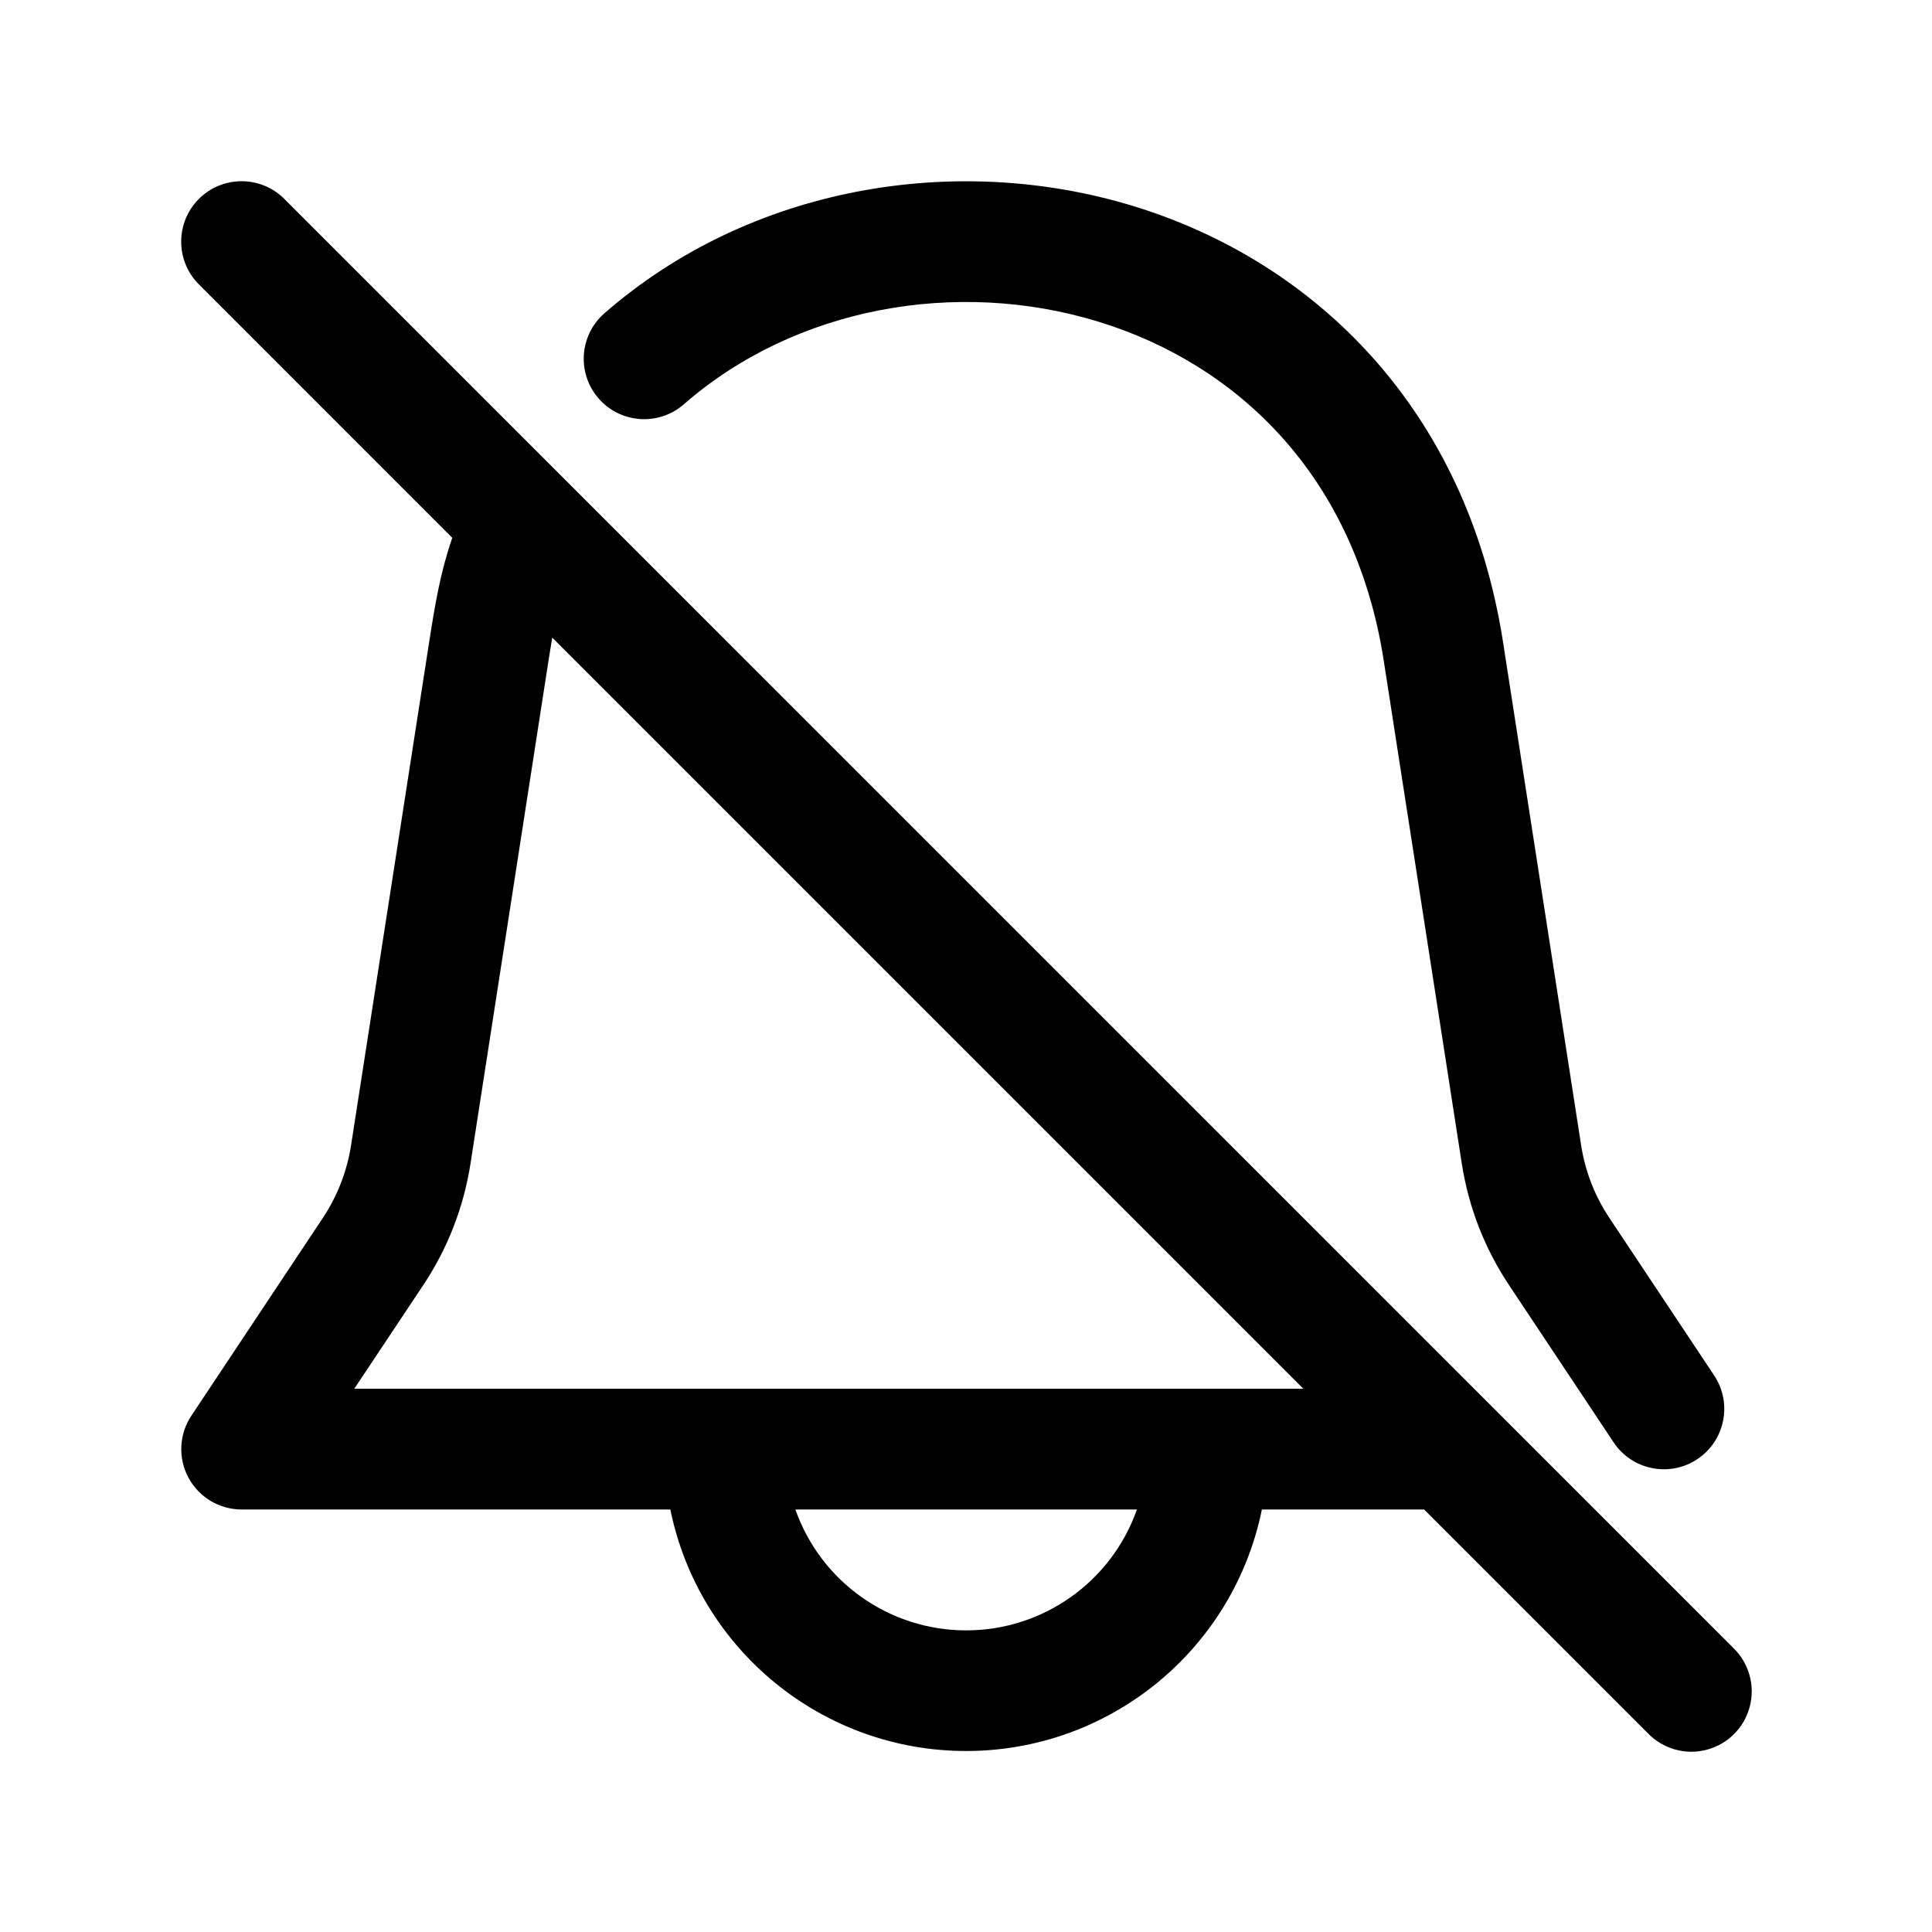
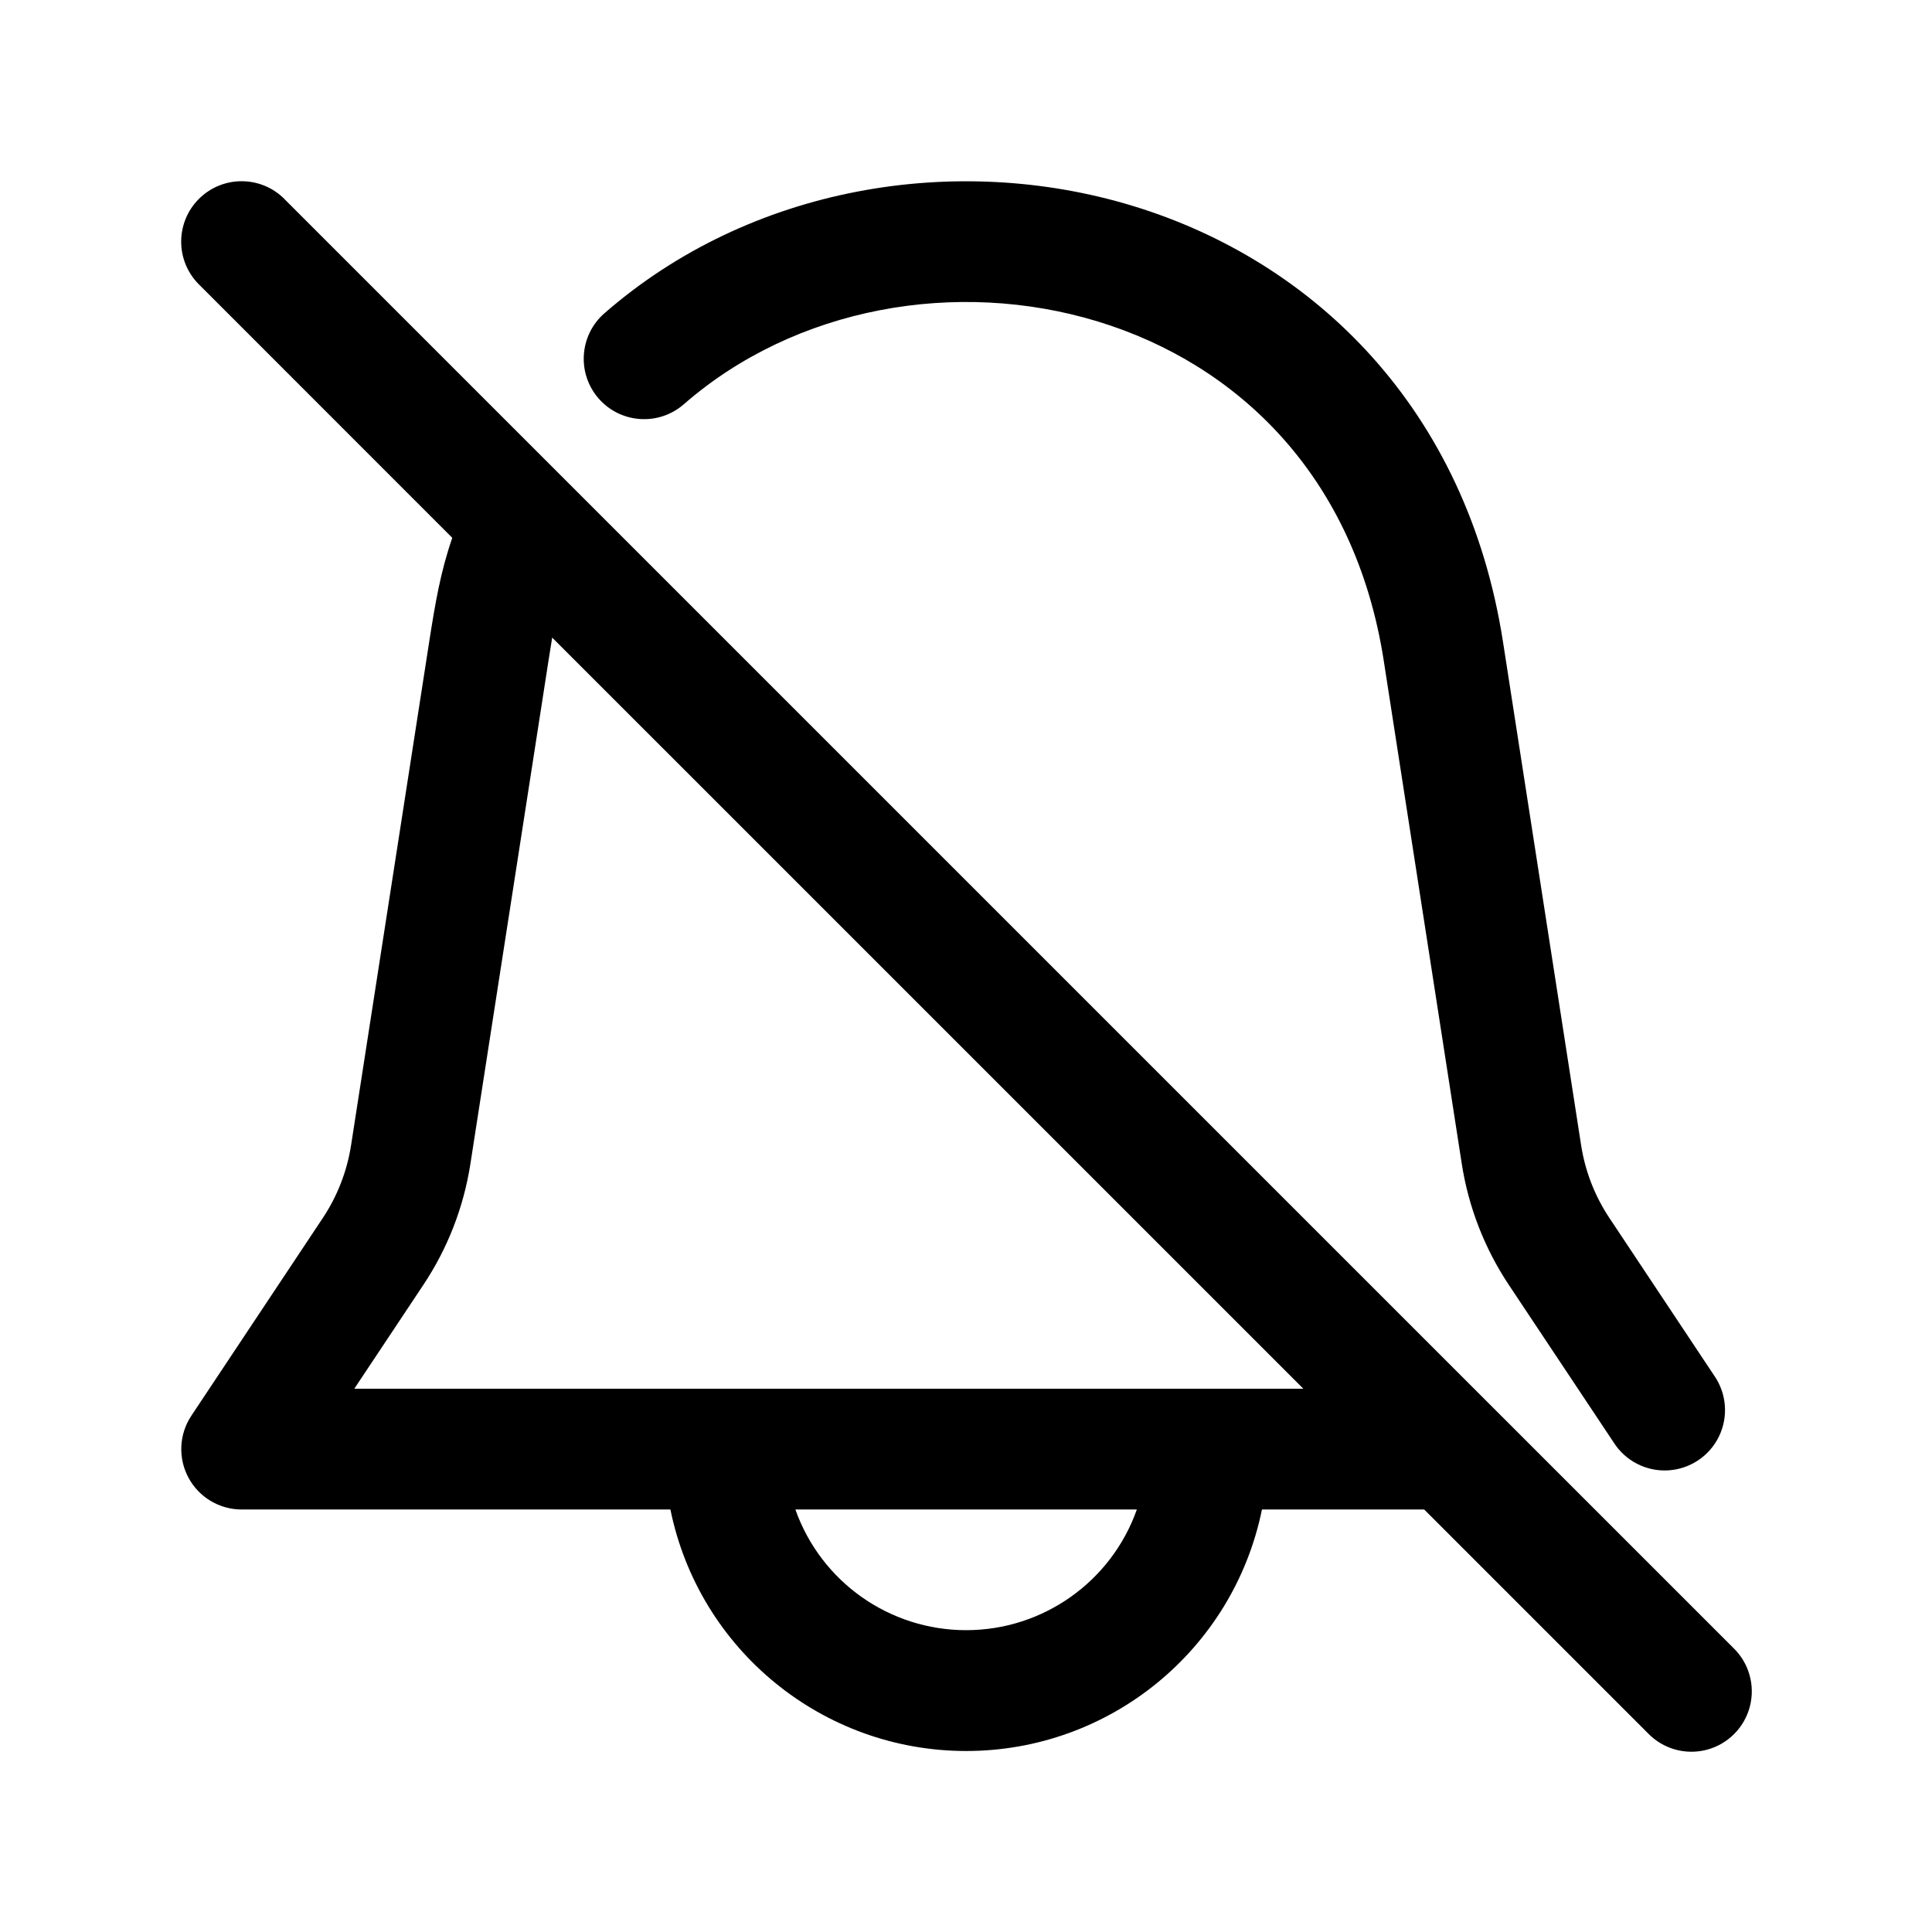
<svg xmlns="http://www.w3.org/2000/svg" width="32" height="32" fill="none" class="persona-icon" viewBox="0 0 32 32">
-   <path fill="currentColor" d="M4.71 3.295A1 1 0 0 0 3.294 4.71l4.197 4.198c-.193.558-.282 1.078-.383 1.728l-1.293 8.332a3.015 3.015 0 0 1-.469 1.207L3.17 23.448a1 1 0 0 0 .832 1.554h7.101a5 5 0 0 0 9.798 0h2.687l3.707 3.707a1 1 0 1 0 1.414-1.414L9.392 7.978a.94.94 0 0 0-.033-.033l-4.65-4.65Zm4.437 7.266 12.441 12.441H5.868l1.145-1.72c.402-.605.668-1.29.78-2.009l1.292-8.331.062-.381Zm4.027 14.441h5.657a2.999 2.999 0 0 1-5.657 0ZM18.187 5.326c-2.341-.716-5.016-.24-6.86 1.37a1 1 0 0 1-1.316-1.507c2.41-2.103 5.817-2.675 8.76-1.776 2.985.912 5.523 3.346 6.124 7.222l1.293 8.332c.067.432.227.844.469 1.207l1.735 2.608a1 1 0 1 1-1.666 1.107l-1.734-2.607a5.014 5.014 0 0 1-.78-2.009l-1.293-8.331c-.476-3.067-2.43-4.912-4.732-5.616Z" />
+   <path fill="currentColor" d="M4.71 3.295A1 1 0 0 0 3.294 4.71l4.197 4.198c-.193.558-.282 1.078-.383 1.728l-1.293 8.332a3.015 3.015 0 0 1-.469 1.207L3.17 23.448a1 1 0 0 0 .833 1.554h7.101a5 5 0 0 0 9.798 0h2.687l3.707 3.707a1 1 0 1 0 1.414-1.414L9.392 7.978a.942.942 0 0 0-.033-.033l-4.65-4.65Zm4.436 7.266 12.442 12.441H5.868l1.144-1.72c.403-.605.669-1.29.78-2.009l1.293-8.331.061-.381Zm4.027 14.441h5.657a3 3 0 0 1-5.656 0ZM18.187 5.326c-2.342-.716-5.016-.24-6.861 1.37a1 1 0 1 1-1.315-1.507c2.41-2.103 5.816-2.675 8.76-1.776 2.985.912 5.523 3.346 6.124 7.222l1.293 8.332c.067.432.227.844.469 1.207l1.734 2.608a1 1 0 1 1-1.665 1.107l-1.735-2.607a5.013 5.013 0 0 1-.78-2.009l-1.292-8.331c-.476-3.067-2.43-4.912-4.732-5.616Z" />
</svg>
